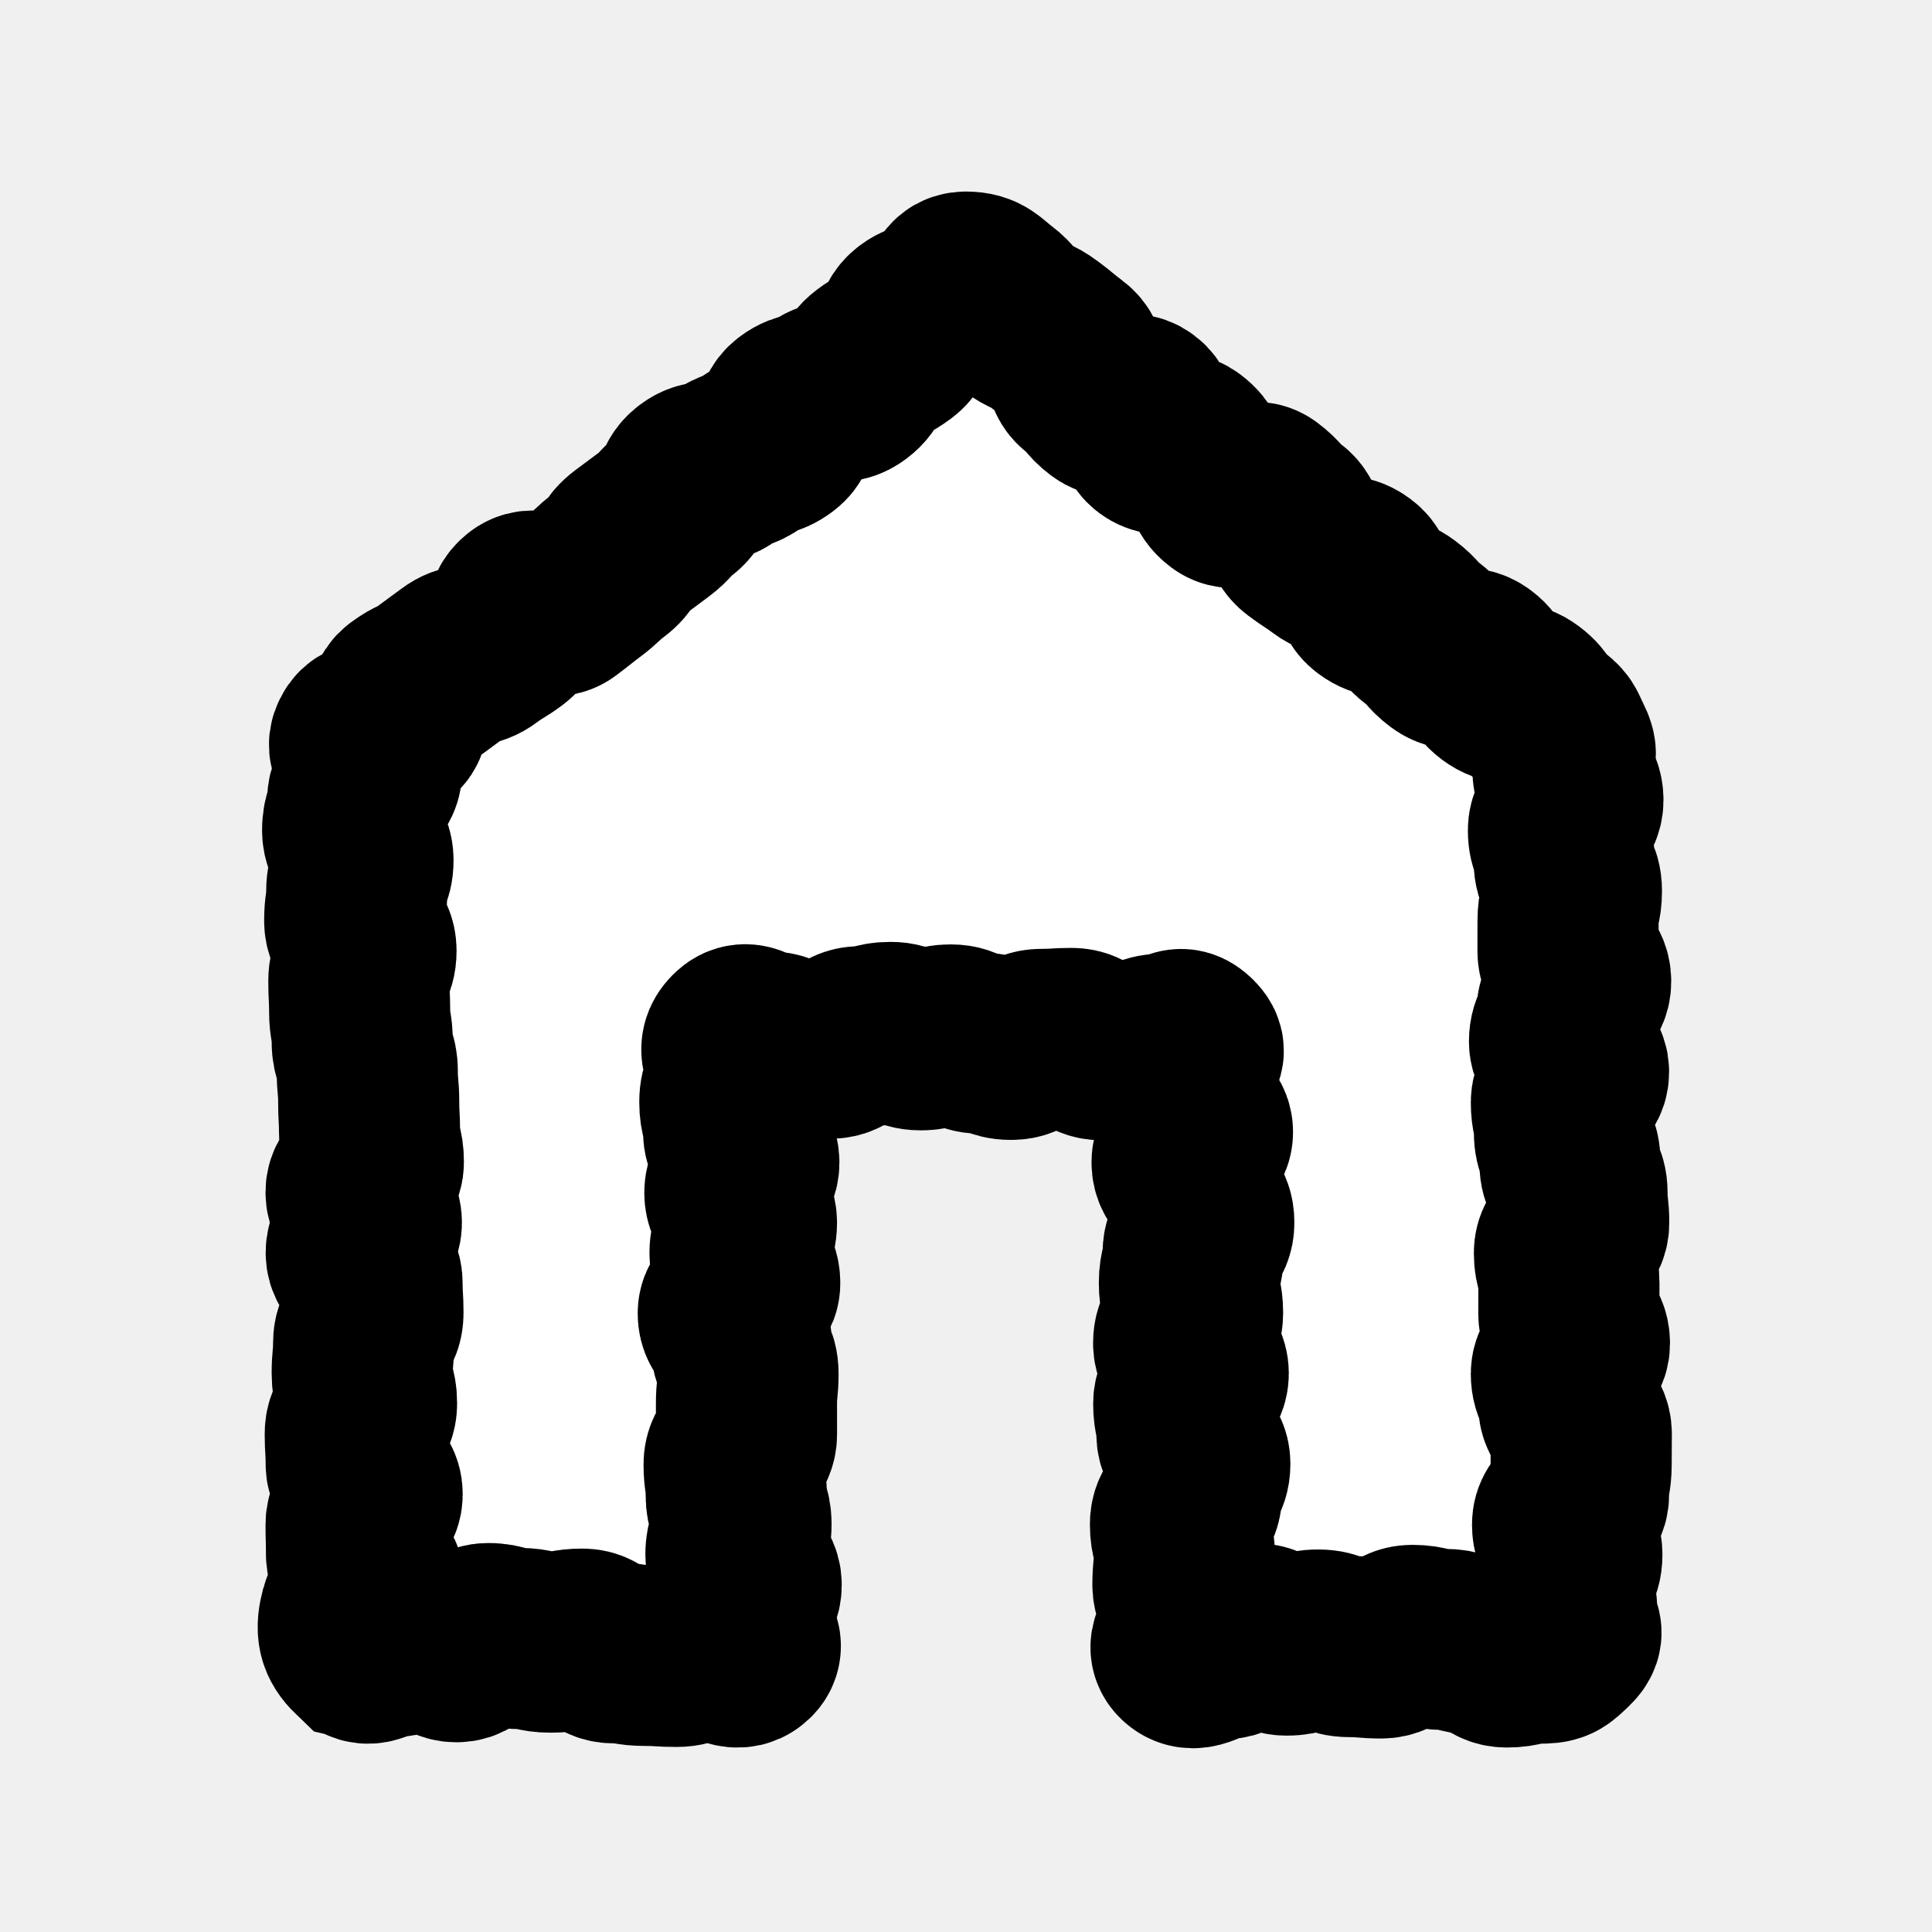
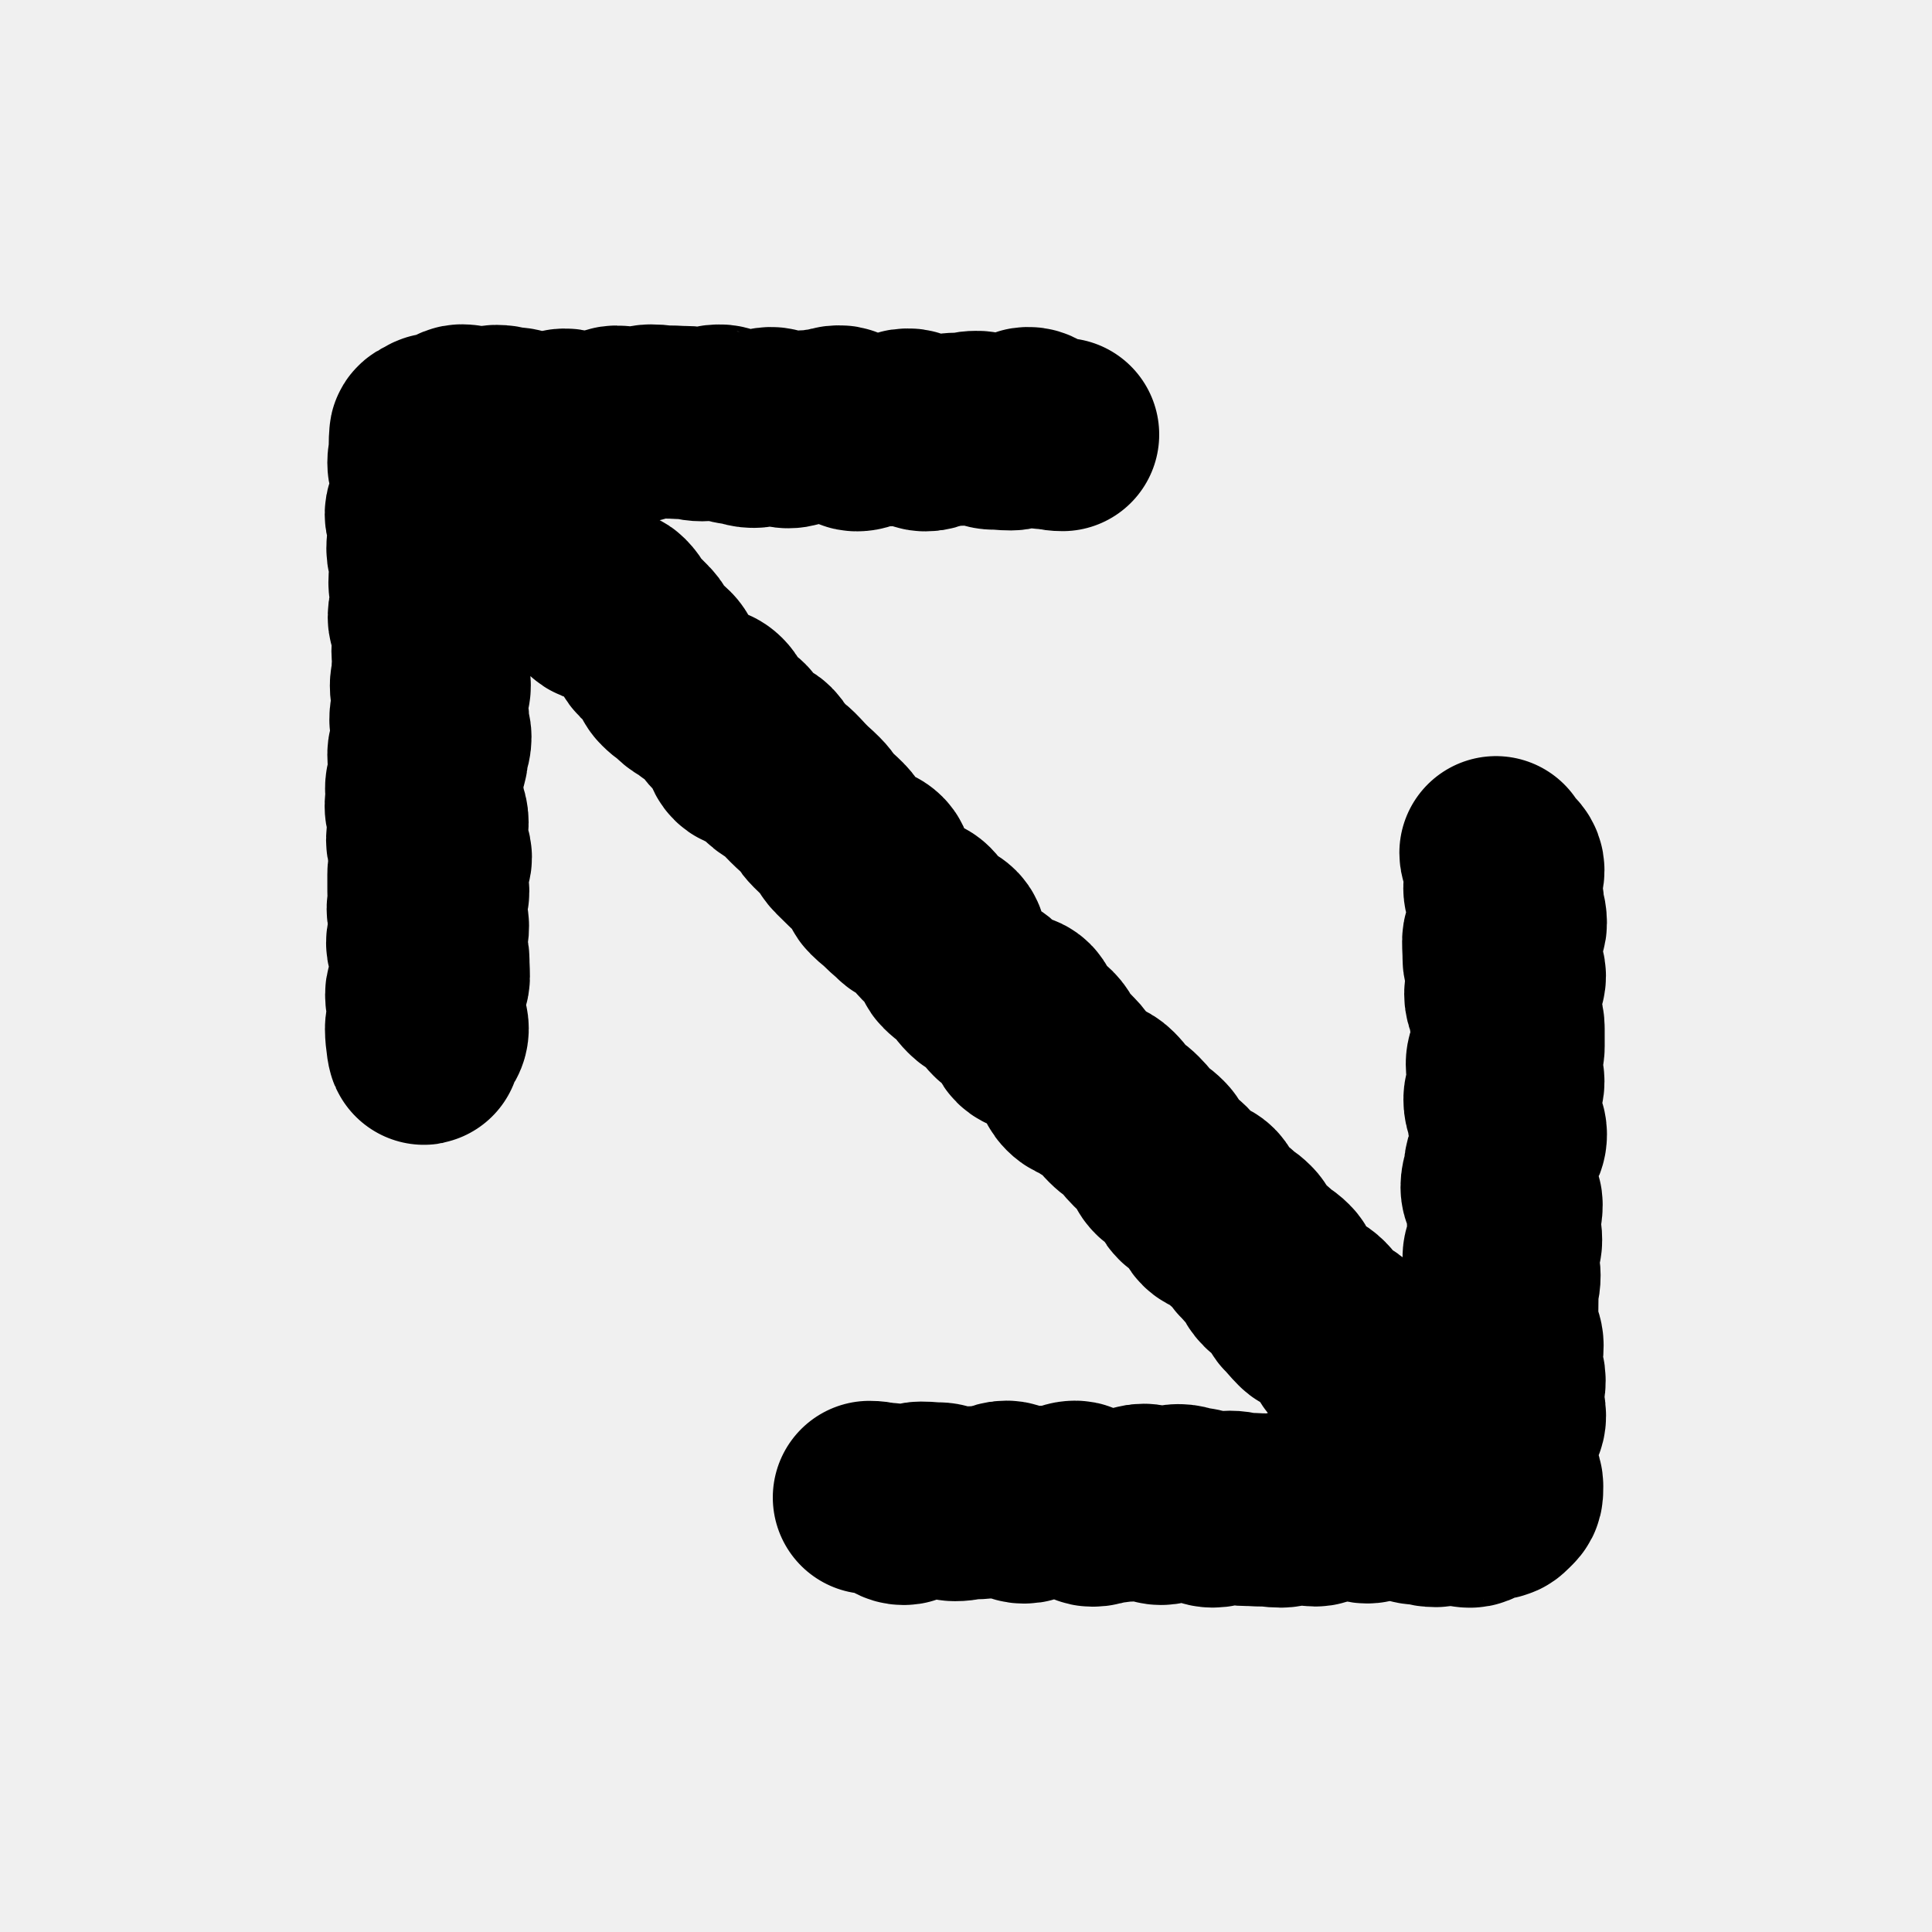
- <svg xmlns="http://www.w3.org/2000/svg" id="Small" width="240" height="240" viewBox="0 0 240 240">
-   <path d="M44.564,204.828c1.405,1.353,2.387-.304,4.337-.304s1.952-1.288,3.905-1.288,1.951,1.945,3.903,1.945,1.952-2.25,3.904-2.25,1.953.609,3.906.609,1.953.45,3.906.45,1.953-.369,3.906-.369,1.953,1.694,3.905,1.694,1.953.323,3.906.323,1.953.125,3.907.125,1.956-.917,3.913-.917,3.426,1.85,4.839.496c1.353-1.296-1.103-2.841-1.103-4.715,0-1.874,1.615-1.874,1.615-3.749s-1.894-1.874-1.894-3.748.631-1.875.631-3.749c0-1.874-.596-1.874-.596-3.748,0-1.874-.26-1.874-.26-3.748,0-1.872,1.539-1.872,1.539-3.744s-.004-1.874-.004-3.749.192-1.873.192-3.747-.832-1.875-.832-3.75-1.621-1.874-1.621-3.748,2.664-1.875,2.664-3.75-1.204-1.876-1.204-3.751c0-1.876.799-1.876.799-3.751,0-1.876-1.44-1.876-1.44-3.751s1.738-1.875,1.738-3.75c0-1.875-1.891-1.875-1.891-3.751,0-1.876-.473-1.876-.473-3.752s.744-1.879.744-3.758-1.193-2.763.134-4.093c1.323-1.327,2.21.408,4.084.408s1.872,1.233,3.744,1.233,1.874-.473,3.748-.473,1.873-1.417,3.746-1.417,1.875-.537,3.75-.537,1.874.911,3.747.911,1.875-.598,3.749-.598,1.875,1.022,3.751,1.022,1.875.765,3.751.765,1.875-1.232,3.751-1.232,1.875-.12,3.75-.12,1.875,1.392,3.75,1.392,1.876.128,3.751.128,1.879-.794,3.757-.794,2.084-1.335,3.415-.009-.708,1.53-.708,3.404-.163,1.874-.163,3.749c0,1.874,2.463,1.874,2.463,3.748s-2.534,1.875-2.534,3.749c0,1.874,1.62,1.874,1.62,3.748,0,1.874,1.08,1.874,1.08,3.748,0,1.872-1.319,1.872-1.319,3.744s-.47,1.874-.47,3.749.393,1.873.393,3.747-1.109,1.875-1.109,3.75,1.815,1.874,1.815,3.748-1.805,1.875-1.805,3.75c0,1.876.397,1.876.397,3.751s1.604,1.876,1.604,3.751-1.038,1.876-1.038,3.751-1.368,1.875-1.368,3.75c0,1.875.479,1.875.479,3.751,0,1.876-.172,1.876-.172,3.752,0,1.879,1.514,1.879,1.514,3.758s-2.727,3.531-1.374,4.835c1.405,1.353,2.988-.642,4.939-.642s1.952-1.852,3.905-1.852,1.951,1.397,3.903,1.397,1.952-.623,3.904-.623,1.953.811,3.906.811,1.953.169,3.906.169,1.953-1.555,3.906-1.555,1.953.495,3.905.495,1.953.576,3.906.576,1.953,1.604,3.907,1.604,1.956-.474,3.913-.474,2.016-.135,3.428-1.489c1.354-1.297.127-1.369.127-3.244,0-1.874-.291-1.874-.291-3.747,0-1.873.911-1.873.911-3.746s-1.158-1.874-1.158-3.748c0-1.875,1.991-1.875,1.991-3.749s.318-1.874.318-3.747.02-1.874.02-3.748c0-1.875-1.558-1.875-1.558-3.75s-.919-1.874-.919-3.748c0-1.875,2.245-1.875,2.245-3.75,0-1.874-1.314-1.874-1.314-3.749s.007-1.875.007-3.749c0-1.875-.558-1.875-.558-3.749s1.775-1.875,1.775-3.75c0-1.875-.21-1.875-.21-3.749,0-1.875-.879-1.875-.879-3.749,0-1.873-.681-1.873-.681-3.745,0-1.875-.383-1.875-.383-3.749s2.133-1.874,2.133-3.747-2.366-1.875-2.366-3.751.945-1.874.945-3.749,1.684-1.875,1.684-3.75c0-1.876-1.571-1.876-1.571-3.752,0-1.876.005-1.876.005-3.752,0-1.876.419-1.876.419-3.752,0-1.876-.9-1.876-.9-3.751,0-1.876-.713-1.876-.713-3.752,0-1.876,1.798-1.876,1.798-3.753,0-1.879-1.236-1.879-1.236-3.759,0-1.879.725-1.6-.114-3.282-.837-1.676-.544-1.6-2.043-2.724s-1.08-1.683-2.579-2.807c-1.5-1.125-2.075-.357-3.575-1.482s-.928-1.885-2.427-3.009c-1.5-1.125-2.421.103-3.921-1.022s-1.243-1.466-2.742-2.591-1.265-1.437-2.765-2.562c-1.498-1.124-2.044-.396-3.543-1.52s-.458-2.508-1.955-3.631c-1.498-1.124-2.139-.269-3.637-1.393-1.5-1.125-1.571-1.03-3.071-2.155s-.624-2.289-2.123-3.413-1.277-1.422-2.777-2.547-3.165,1.097-4.664-.027-.881-1.952-2.381-3.078-1.022-1.762-2.522-2.886c-1.5-1.125-2.574.306-4.075-.819-1.501-1.126-.16-2.914-1.661-4.04-1.501-1.126-2.758.551-4.259-.575s-1.213-1.507-2.712-2.631c-1.501-1.126-.474-2.496-1.975-3.621-1.501-1.126-1.449-1.195-2.95-2.321-1.502-1.126-1.743-.804-3.245-1.93-1.504-1.128-1.226-1.499-2.73-2.627-1.504-1.128-1.833-1.894-3.713-1.896-1.873-.002-1.314,1.953-2.813,3.077s-2.147.261-3.646,1.385c-1.5,1.125-.599,2.326-2.099,3.451-1.499,1.124-1.68.883-3.179,2.007-1.5,1.125-.921,1.896-2.421,3.021-1.499,1.124-2.203.186-3.702,1.311s-2.025.424-3.525,1.548-.414,2.569-1.913,3.693-1.915.566-3.412,1.689-1.865.635-3.363,1.758-2.204.186-3.704,1.311-.702,2.185-2.2,3.309-1.277,1.422-2.777,2.547-1.508,1.112-3.007,2.237c-1.501,1.125-1.092,1.67-2.593,2.795s-1.373,1.293-2.873,2.418-1.471,1.165-2.971,2.29-3.108-1.017-4.609.109-.524,2.428-2.025,3.554c-1.499,1.124-1.611.976-3.11,2.101-1.501,1.126-2.033.417-3.534,1.542s-1.521,1.099-3.022,2.225c-1.502,1.126-1.732.82-3.233,1.946-1.504,1.128-.066,3.045-1.57,4.173-1.504,1.128-3.002-.42-3.844,1.261-.84,1.676,1.317,1.947,1.317,3.822,0,1.874-1.727,1.874-1.727,3.747s-.637,1.873-.637,3.746c0,1.874,1.285,1.874,1.285,3.748s-.772,1.875-.772,3.749-.256,1.874-.256,3.747c0,1.874,1.403,1.874,1.403,3.748s-.889,1.875-.889,3.75.1,1.874.1,3.748c0,1.875.319,1.875.319,3.75,0,1.874.63,1.874.63,3.749s.174,1.875.174,3.749.104,1.875.104,3.749.477,1.875.477,3.75c0,1.875-2.147,1.875-2.147,3.749,0,1.875,1.899,1.875,1.899,3.749s-1.881,1.873-1.881,3.745,1.964,1.875,1.964,3.749.114,1.874.114,3.747-1.159,1.875-1.159,3.751-.176,1.874-.176,3.749.539,1.875.539,3.75-1.403,1.876-1.403,3.752c0,1.876.117,1.876.117,3.752,0,1.876,1.981,1.876,1.981,3.752,0,1.876-1.994,1.876-1.994,3.751,0,1.876.052,1.876.052,3.752,0,1.876,2.196,1.876,2.196,3.753,0,1.879-2.433,1.559-2.921,3.374-.587,2.188-.357,3.292.997,4.596Z" style="fill: #fff;" />
-   <path d="M44.564,204.828c1.405,1.353,2.387-.304,4.337-.304s1.952-1.288,3.905-1.288,1.951,1.945,3.903,1.945,1.952-2.25,3.904-2.25,1.953.609,3.906.609,1.953.45,3.906.45,1.953-.369,3.906-.369,1.953,1.694,3.905,1.694,1.953.323,3.906.323,1.953.125,3.907.125,1.956-.917,3.913-.917,3.426,1.85,4.839.496c1.353-1.296-1.103-2.841-1.103-4.715,0-1.874,1.615-1.874,1.615-3.749s-1.894-1.874-1.894-3.748.631-1.875.631-3.749c0-1.874-.596-1.874-.596-3.748,0-1.874-.26-1.874-.26-3.748,0-1.872,1.539-1.872,1.539-3.744s-.004-1.874-.004-3.749.192-1.873.192-3.747-.832-1.875-.832-3.75-1.621-1.874-1.621-3.748,2.664-1.875,2.664-3.75-1.204-1.876-1.204-3.751c0-1.876.799-1.876.799-3.751,0-1.876-1.44-1.876-1.44-3.751s1.738-1.875,1.738-3.75c0-1.875-1.891-1.875-1.891-3.751,0-1.876-.473-1.876-.473-3.752s.744-1.879.744-3.758-1.193-2.763.134-4.093c1.323-1.327,2.21.408,4.084.408s1.872,1.233,3.744,1.233,1.874-.473,3.748-.473,1.873-1.417,3.746-1.417,1.875-.537,3.75-.537,1.874.911,3.747.911,1.875-.598,3.749-.598,1.875,1.022,3.751,1.022,1.875.765,3.751.765,1.875-1.232,3.751-1.232,1.875-.12,3.75-.12,1.875,1.392,3.75,1.392,1.876.128,3.751.128,1.879-.794,3.757-.794,2.084-1.335,3.415-.009-.708,1.53-.708,3.404-.163,1.874-.163,3.749c0,1.874,2.463,1.874,2.463,3.748s-2.534,1.875-2.534,3.749c0,1.874,1.62,1.874,1.62,3.748,0,1.874,1.08,1.874,1.08,3.748,0,1.872-1.319,1.872-1.319,3.744s-.47,1.874-.47,3.749.393,1.873.393,3.747-1.109,1.875-1.109,3.75,1.815,1.874,1.815,3.748-1.805,1.875-1.805,3.75c0,1.876.397,1.876.397,3.751s1.604,1.876,1.604,3.751-1.038,1.876-1.038,3.751-1.368,1.875-1.368,3.75c0,1.875.479,1.875.479,3.751,0,1.876-.172,1.876-.172,3.752,0,1.879,1.514,1.879,1.514,3.758s-2.727,3.531-1.374,4.835c1.405,1.353,2.988-.642,4.939-.642s1.952-1.852,3.905-1.852,1.951,1.397,3.903,1.397,1.952-.623,3.904-.623,1.953.811,3.906.811,1.953.169,3.906.169,1.953-1.555,3.906-1.555,1.953.495,3.905.495,1.953.576,3.906.576,1.953,1.604,3.907,1.604,1.956-.474,3.913-.474,2.016-.135,3.428-1.489c1.354-1.297.127-1.369.127-3.244,0-1.874-.291-1.874-.291-3.747,0-1.873.911-1.873.911-3.746s-1.158-1.874-1.158-3.748c0-1.875,1.991-1.875,1.991-3.749s.318-1.874.318-3.747.02-1.874.02-3.748c0-1.875-1.558-1.875-1.558-3.75s-.919-1.874-.919-3.748c0-1.875,2.245-1.875,2.245-3.75,0-1.874-1.314-1.874-1.314-3.749s.007-1.875.007-3.749c0-1.875-.558-1.875-.558-3.749s1.775-1.875,1.775-3.75c0-1.875-.21-1.875-.21-3.749,0-1.875-.879-1.875-.879-3.749,0-1.873-.681-1.873-.681-3.745,0-1.875-.383-1.875-.383-3.749s2.133-1.874,2.133-3.747-2.366-1.875-2.366-3.751.945-1.874.945-3.749,1.684-1.875,1.684-3.75c0-1.876-1.571-1.876-1.571-3.752,0-1.876.005-1.876.005-3.752,0-1.876.419-1.876.419-3.752,0-1.876-.9-1.876-.9-3.751,0-1.876-.713-1.876-.713-3.752,0-1.876,1.798-1.876,1.798-3.753,0-1.879-1.236-1.879-1.236-3.759,0-1.879.725-1.6-.114-3.282-.837-1.676-.544-1.6-2.043-2.724s-1.08-1.683-2.579-2.807c-1.5-1.125-2.075-.357-3.575-1.482s-.928-1.885-2.427-3.009c-1.5-1.125-2.421.103-3.921-1.022s-1.243-1.466-2.742-2.591-1.265-1.437-2.765-2.562c-1.498-1.124-2.044-.396-3.543-1.52s-.458-2.508-1.955-3.631c-1.498-1.124-2.139-.269-3.637-1.393-1.5-1.125-1.571-1.03-3.071-2.155s-.624-2.289-2.123-3.413-1.277-1.422-2.777-2.547-3.165,1.097-4.664-.027-.881-1.952-2.381-3.078-1.022-1.762-2.522-2.886c-1.5-1.125-2.574.306-4.075-.819-1.501-1.126-.16-2.914-1.661-4.04-1.501-1.126-2.758.551-4.259-.575s-1.213-1.507-2.712-2.631c-1.501-1.126-.474-2.496-1.975-3.621-1.501-1.126-1.449-1.195-2.95-2.321-1.502-1.126-1.743-.804-3.245-1.93-1.504-1.128-1.226-1.499-2.73-2.627-1.504-1.128-1.833-1.894-3.713-1.896-1.873-.002-1.314,1.953-2.813,3.077s-2.147.261-3.646,1.385c-1.5,1.125-.599,2.326-2.099,3.451-1.499,1.124-1.68.883-3.179,2.007-1.5,1.125-.921,1.896-2.421,3.021-1.499,1.124-2.203.186-3.702,1.311s-2.025.424-3.525,1.548-.414,2.569-1.913,3.693-1.915.566-3.412,1.689-1.865.635-3.363,1.758-2.204.186-3.704,1.311-.702,2.185-2.2,3.309-1.277,1.422-2.777,2.547-1.508,1.112-3.007,2.237c-1.501,1.125-1.092,1.67-2.593,2.795s-1.373,1.293-2.873,2.418-1.471,1.165-2.971,2.29-3.108-1.017-4.609.109-.524,2.428-2.025,3.554c-1.499,1.124-1.611.976-3.11,2.101-1.501,1.126-2.033.417-3.534,1.542s-1.521,1.099-3.022,2.225c-1.502,1.126-1.732.82-3.233,1.946-1.504,1.128-.066,3.045-1.57,4.173-1.504,1.128-3.002-.42-3.844,1.261-.84,1.676,1.317,1.947,1.317,3.822,0,1.874-1.727,1.874-1.727,3.747s-.637,1.873-.637,3.746c0,1.874,1.285,1.874,1.285,3.748s-.772,1.875-.772,3.749-.256,1.874-.256,3.747c0,1.874,1.403,1.874,1.403,3.748s-.889,1.875-.889,3.75.1,1.874.1,3.748c0,1.875.319,1.875.319,3.75,0,1.874.63,1.874.63,3.749s.174,1.875.174,3.749.104,1.875.104,3.749.477,1.875.477,3.75c0,1.875-2.147,1.875-2.147,3.749,0,1.875,1.899,1.875,1.899,3.749s-1.881,1.873-1.881,3.745,1.964,1.875,1.964,3.749.114,1.874.114,3.747-1.159,1.875-1.159,3.751-.176,1.874-.176,3.749.539,1.875.539,3.75-1.403,1.876-1.403,3.752c0,1.876.117,1.876.117,3.752,0,1.876,1.981,1.876,1.981,3.752,0,1.876-1.994,1.876-1.994,3.751,0,1.876.052,1.876.052,3.752,0,1.876,2.196,1.876,2.196,3.753,0,1.879-2.433,1.559-2.921,3.374-.587,2.188-.357,3.292.997,4.596Z" style="fill: none; stroke: #000; stroke-miterlimit: 10; stroke-width: 22.5px;" />
+ <svg xmlns="http://www.w3.org/2000/svg" id="MD_Icons" data-name="MD Icons" width="400" height="400" viewBox="0 0 400 400">
+   <path d="M180,310.032c1.774,0,1.774.385,3.549.385s1.775,1.883,3.55,1.883,1.776-2.122,3.553-2.122,1.776.157,3.552.157,1.775,1.173,3.55,1.173,1.775-.369,3.55-.369,1.776-.18,3.551-.18,1.777-.972,3.554-.972,1.776,2.017,3.551,2.017,1.775-.96,3.551-.96,1.776.085,3.552.085,1.777-1.138,3.553-1.138,1.776,2.656,3.551,2.656,1.776-.741,3.552-.741,1.777-.277,3.554-.277,1.776-1.002,3.552-1.002,1.777,1.67,3.554,1.67,1.776-1.592,3.553-1.592,1.777.682,3.554.682,1.777,1.444,3.553,1.444,1.777-.759,3.554-.759,1.775.441,3.55.441,1.777.105,3.554.105,1.775.223,3.55.223,1.777-1.174,3.554-1.174,1.776.94,3.552.94,1.778-2.043,3.555-2.043,1.777-.67,3.553-.67,1.777,2.089,3.555,2.089,1.778-1.291,3.556-1.291,1.778.369,3.556.369,1.776,1.185,3.552,1.185,1.778.494,3.556.494,1.778-.945,3.557-.945,1.779,1.064,3.558,1.064,1.782-2.547,3.563-2.547,1.501,1.528,2.746.254c1.272-1.301,1.286-1.022,1.282-2.842s-1.759-1.817-1.763-3.637.107-1.822.104-3.643.623-1.822.62-3.643,1.616-1.823,1.612-3.643-.685-1.819-.689-3.639.612-1.822.609-3.643-.871-1.821-.875-3.643.457-1.822.454-3.643-1.171-1.818-1.175-3.639.085-1.821.082-3.643.044-1.822.041-3.644.43-1.822.427-3.643-1.009-1.819-1.013-3.641,1.34-1.825,1.337-3.647-.425-1.82-.429-3.642.536-1.823.533-3.645-1.85-1.818-1.853-3.64.671-1.823.668-3.645.867-1.824.863-3.645,1.212-1.825,1.208-3.647-1.382-1.819-1.386-3.641-.754-1.821-.757-3.642,1.63-1.823,1.627-3.643-1.137-1.82-1.141-3.642,1.192-1.823,1.189-3.644,0-1.823-.004-3.645-.583-1.821-.586-3.642-.92-1.821-.923-3.643,1.777-1.827,1.774-3.65-2.113-1.819-2.116-3.643-.083-1.823-.087-3.647,2.407-1.827,2.404-3.65-.545-1.822-.548-3.645-1.61-1.82-1.614-3.644,1.655-1.83,1.652-3.656-2.46-1.822-2.463-3.648M220,89.968c-1.774,0-1.774-.385-3.549-.385s-1.775-1.883-3.55-1.883-1.776,2.122-3.552,2.122-1.776-.157-3.552-.157-1.775-1.173-3.55-1.173-1.775.369-3.55.369-1.776.18-3.551.18-1.777.972-3.554.972-1.776-2.017-3.551-2.017-1.775.96-3.551.96-1.776-.085-3.552-.085-1.777,1.138-3.553,1.138-1.776-2.656-3.551-2.656-1.776.741-3.552.741-1.777.277-3.554.277-1.776,1.002-3.552,1.002-1.777-1.67-3.554-1.67-1.776,1.592-3.553,1.592-1.777-.682-3.554-.682-1.777-1.444-3.553-1.444-1.777.759-3.554.759-1.775-.441-3.55-.441-1.777-.105-3.554-.105-1.775-.223-3.55-.223-1.777,1.174-3.554,1.174-1.776-.94-3.552-.94-1.778,2.043-3.555,2.043-1.777.67-3.553.67-1.777-2.089-3.555-2.089-1.778,1.291-3.556,1.291-1.778-.369-3.556-.369-1.776-1.185-3.552-1.185-1.778-.494-3.556-.494-1.778.945-3.557.945-1.779-1.064-3.558-1.064-1.782,2.547-3.563,2.547-1.495-1.502-2.757-.244-1.275.967-1.272,2.742,1.759,1.772,1.763,3.548-.107,1.776-.103,3.551-.623,1.776-.619,3.551-1.616,1.778-1.612,3.552.685,1.774.689,3.549-.612,1.778-.609,3.554.871,1.774.875,3.549-.457,1.776-.453,3.551,1.171,1.773,1.175,3.549-.085,1.776-.081,3.553-.044,1.775-.04,3.551-.43,1.777-.427,3.552,1.009,1.774,1.013,3.551-1.34,1.778-1.337,3.554.425,1.776.429,3.552-.536,1.777-.533,3.553,1.85,1.773,1.853,3.549-.671,1.778-.668,3.554-.867,1.779-.863,3.555-1.212,1.777-1.208,3.551,1.382,1.774,1.386,3.55.754,1.773.757,3.547-1.63,1.78-1.627,3.556,1.137,1.773,1.141,3.549-1.192,1.78-1.189,3.557,0,1.776.004,3.552.583,1.776.587,3.553.92,1.776.924,3.554-1.777,1.781-1.774,3.559,2.113,1.772,2.116,3.547.083,1.778.087,3.555-2.407,1.783-2.404,3.561.545,1.777.549,3.556,1.61,1.778,1.614,3.559-1.655,1.785-1.651,3.566-.543-1.774-.547-3.548,1.4-1.779,1.396-3.555.125-1.776.122-3.551-.537-1.774-.541-3.548-.169-1.774-.172-3.549.999-1.777.995-3.552.46-1.778.457-3.554-1.903-1.771-1.907-3.547,1.969-1.779,1.966-3.554-1.438-1.773-1.441-3.549,1.985-1.78,1.981-3.557-2.622-1.77-2.625-3.546.722-1.777.718-3.553-1.009-1.774-1.012-3.551.733-1.777.729-3.553.237-1.777.233-3.554-.402-1.775-.406-3.551,1.784-1.78,1.781-3.556.014-1.776.011-3.553-.977-1.775-.981-3.552,1.325-1.777,1.321-3.552-1.247-1.774-1.25-3.55.746-1.776.742-3.55.469-1.777.466-3.554-2.003-1.772-2.007-3.547.825-1.779.822-3.556.144-1.776.14-3.553-.32-1.776-.324-3.553-.218-1.777-.222-3.555,1.306-1.78,1.303-3.558-2.338-1.771-2.342-3.547,2.51-1.783,2.507-3.561-.94-1.776-.944-3.554-1.019-1.776-1.023-3.555,1.045-1.783,1.042-3.565-1.561-1.96.092-2.625c1.668-.671,1.69-.461,2.961.81s.972,1.571,2.243,2.842.295,2.247,1.566,3.518,1.75.792,3.021,2.063.215,2.327,1.486,3.598,2.06.482,3.331,1.753,1.275,1.268,2.546,2.539,1.047,1.497,2.318,2.768,2.546-.002,3.818,1.27-.257,2.8,1.015,4.072,1.884.659,3.155,1.931.9,1.643,2.171,2.914,2.131.412,3.402,1.683.005,2.534,1.275,3.803,3.236-.696,4.507.575.898,1.644,2.169,2.915,1.26,1.283,2.532,2.555.614,1.929,1.886,3.201,1.54,1.001,2.811,2.272.327,2.213,1.598,3.483,1.475,1.065,2.745,2.334,1.706.833,2.976,2.102,2.134.404,3.404,1.673.524,2.014,1.793,3.284,1.71.829,2.979,2.099-.159,2.698,1.111,3.968,2.975-.435,4.245.835.585,1.956,1.856,3.226,1.766.777,3.037,2.048,1.216,1.328,2.488,2.601,1.345,1.2,2.617,2.472,1.005,1.538,2.276,2.809,1.335,1.207,2.606,2.477.803,1.738,2.073,3.008,1.291,1.249,2.562,2.519,2.27.27,3.541,1.54-.382,2.923.888,4.194,1.405,1.137,2.676,2.409,1.375,1.169,2.647,2.44,2.383.163,3.656,1.435.538,2.006,1.81,3.278,2.287.256,3.558,1.528-.475,3.017.797,4.288,1.491,1.051,2.762,2.322,1.04,1.502,2.311,2.773,1.748.796,3.019,2.067,1.05,1.495,2.322,2.768,2.848-.303,4.121.97-.655,3.199.616,4.471,2.709-.166,3.981,1.106.79,1.753,2.062,3.025,1.23,1.314,2.502,2.586.571,1.975,1.844,3.248,1.985.56,3.258,1.833,1.833.711,3.105,1.984,1.087,1.457,2.359,2.729,1.483,1.062,2.756,2.334,1.142,1.405,2.416,2.678,1.483,1.063,2.755,2.335.441,2.104,1.713,3.376,1.799.747,3.071,2.02.508,2.039,1.781,3.312,2.635-.09,3.908,1.183-.3,2.846.972,4.119,2.545.002,3.819,1.275,1.516,1.03,2.789,2.302.393,2.147,1.664,3.417,1.176,1.365,2.447,2.636.762,1.784,2.035,3.057,2.274.271,3.547,1.544-.095,2.638,1.177,3.909,1.178,1.367,2.45,2.64,2.55-.002,3.824,1.272.929,1.616,2.201,2.888.415,2.133,1.689,3.407,1.931.616,3.204,1.889,2.219.33,3.494,1.604.223,2.325,1.496,3.598,1.53,1.019,2.804,2.293.729,1.821,2.004,3.096,2.596-.052,3.868,1.22.215,2.333,1.489,3.607.654,1.897,1.929,3.172,2.63-.079,3.906,1.196.919,1.632,2.195,2.908,2.281.275,3.558,1.553-.683,3.593.789,4.642c1.455,1.037.432-3.275-.829-4.541s-2.573.04-3.835-1.227-.71-1.815-1.971-3.081-2.378-.148-3.637-1.412-.083-2.436-1.343-3.7-2.109-.422-3.371-1.688-.013-2.51-1.274-3.776-2.076-.452-3.336-1.716-.217-2.306-1.478-3.572-2.077-.455-3.34-1.722-2.166-.364-3.427-1.63-1.212-1.318-2.474-2.585.571-3.092-.691-4.359-2.862.325-4.125-.942.024-2.548-1.238-3.815-1.638-.894-2.901-2.161-1.814-.719-3.078-1.987-.2-2.322-1.46-3.588-1.556-.975-2.818-2.242-1.459-1.074-2.722-2.343-.993-1.539-2.257-2.807-1.896-.639-3.16-1.908-.755-1.781-2.021-3.052-1.69-.849-2.957-2.12" style="fill: none; stroke: #000; stroke-linecap: round; stroke-linejoin: round; stroke-width: 40px;" />
</svg>
